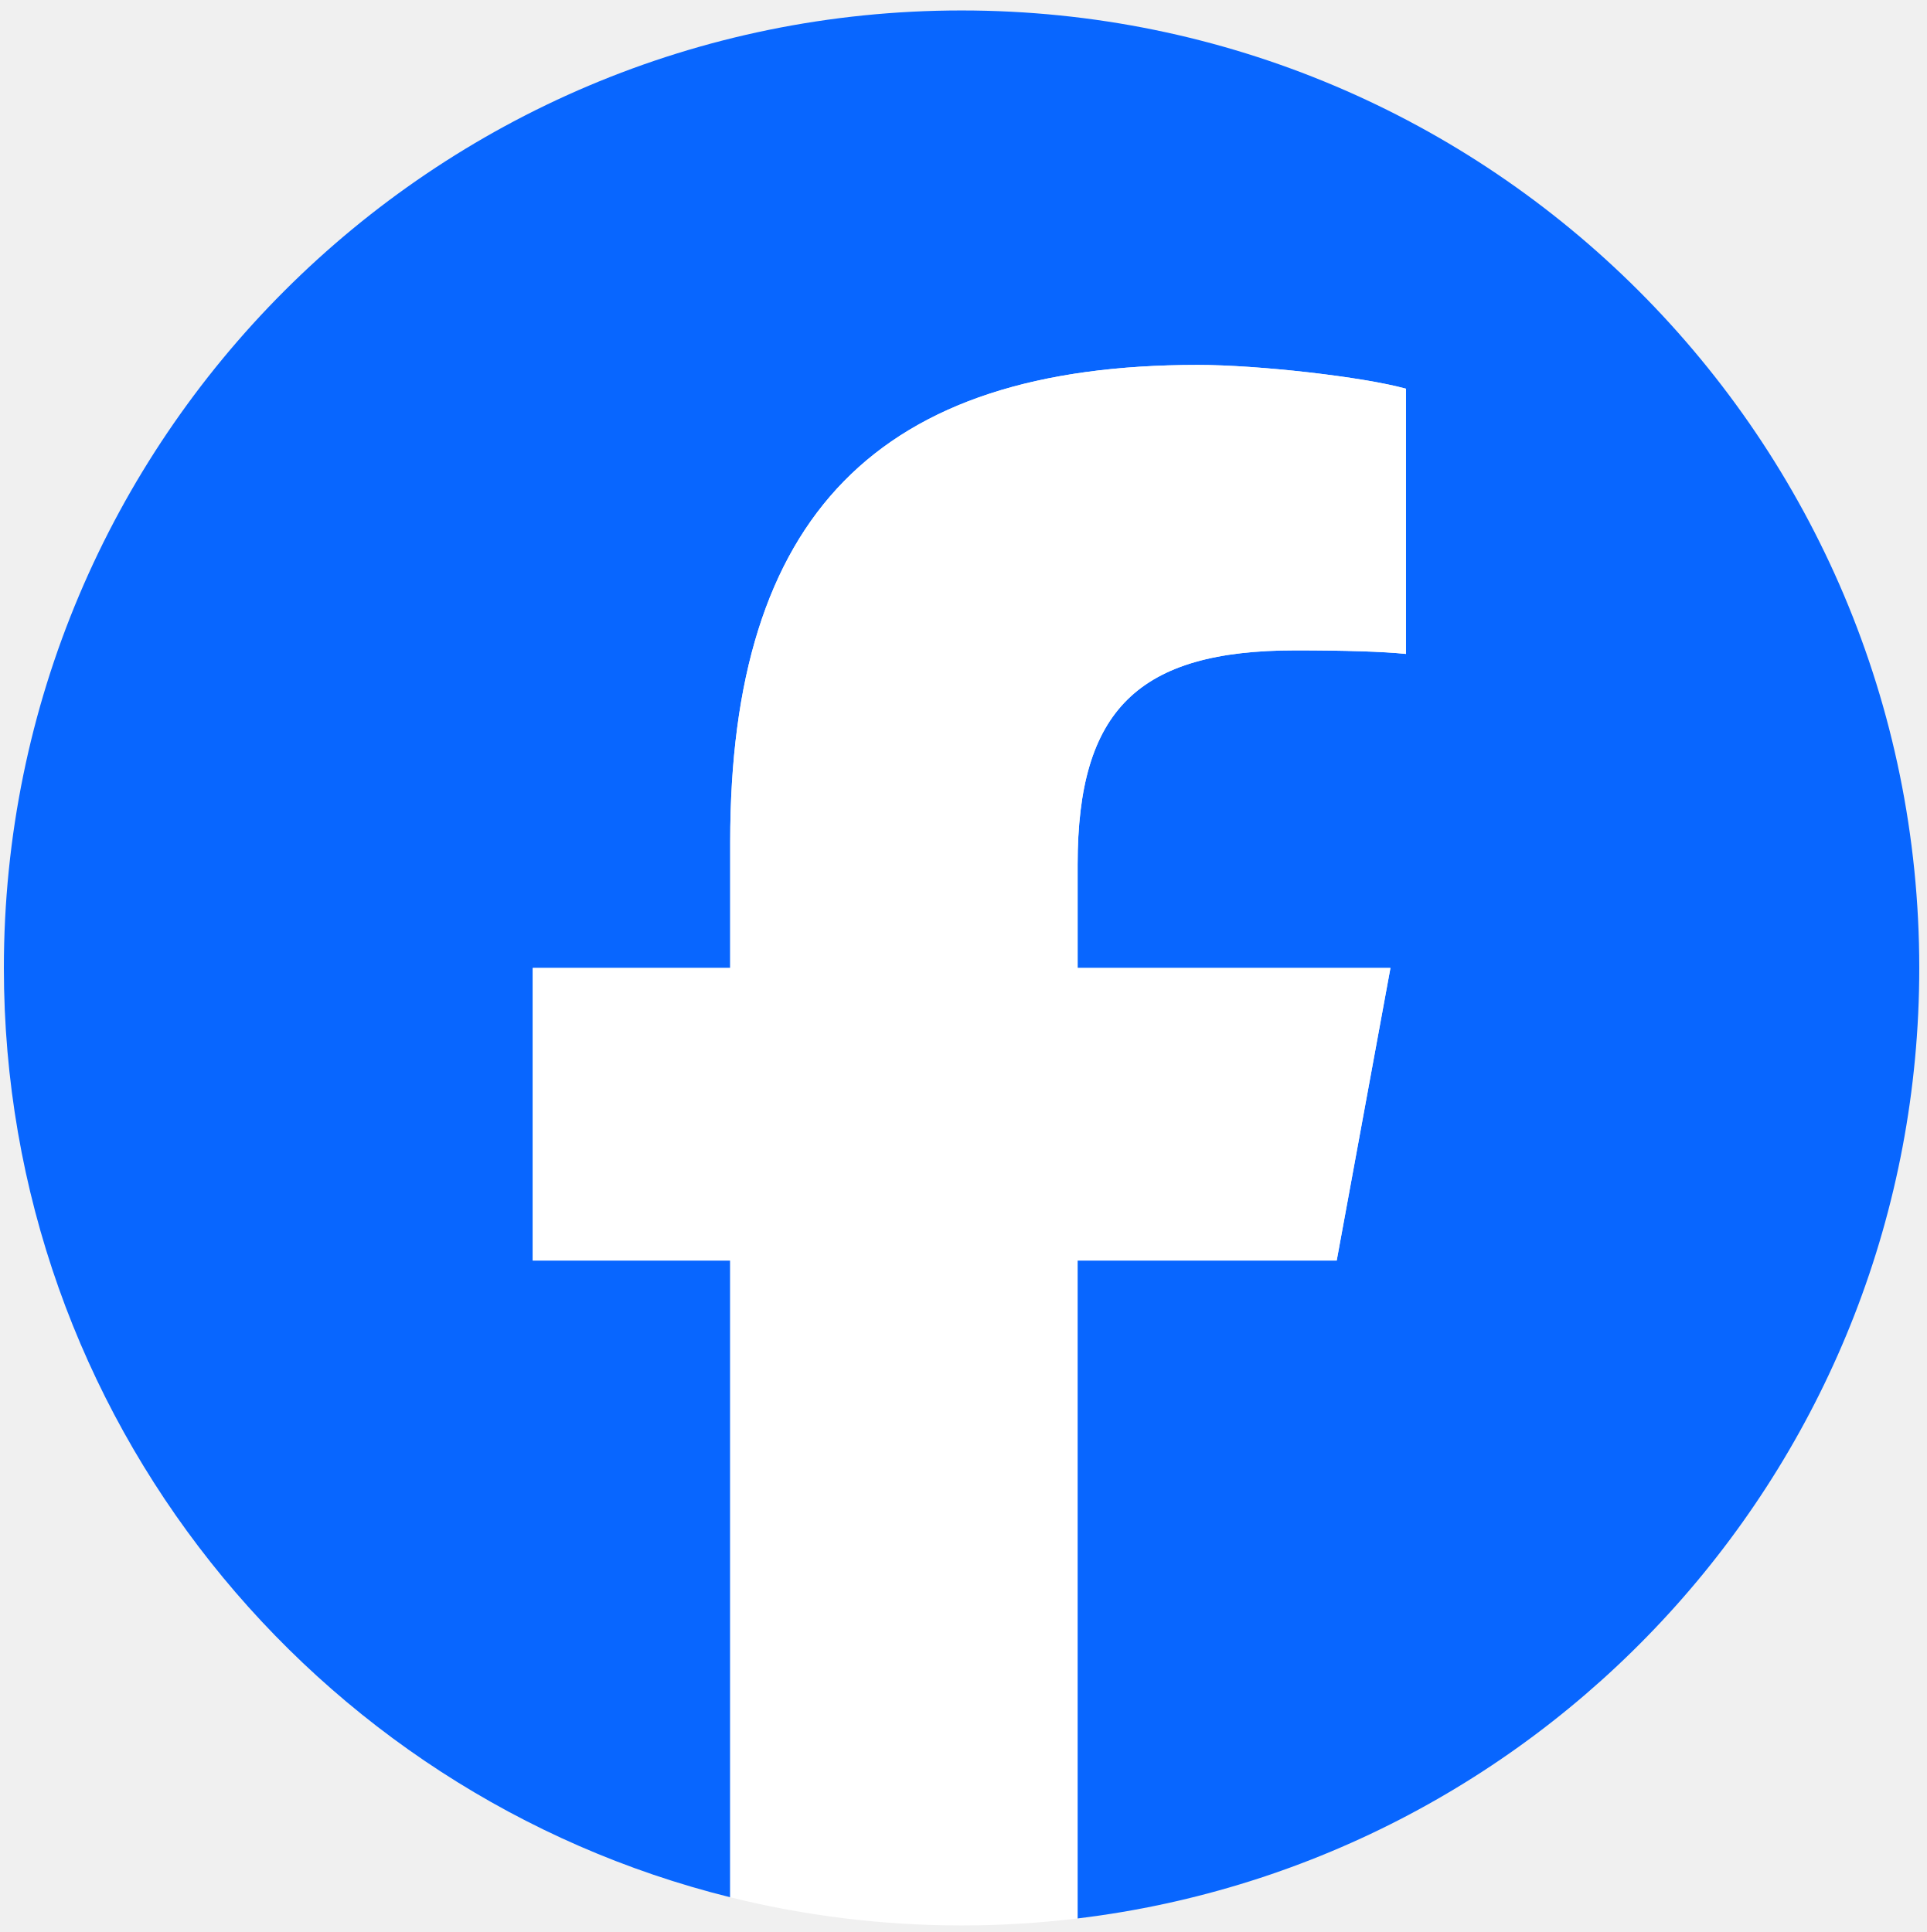
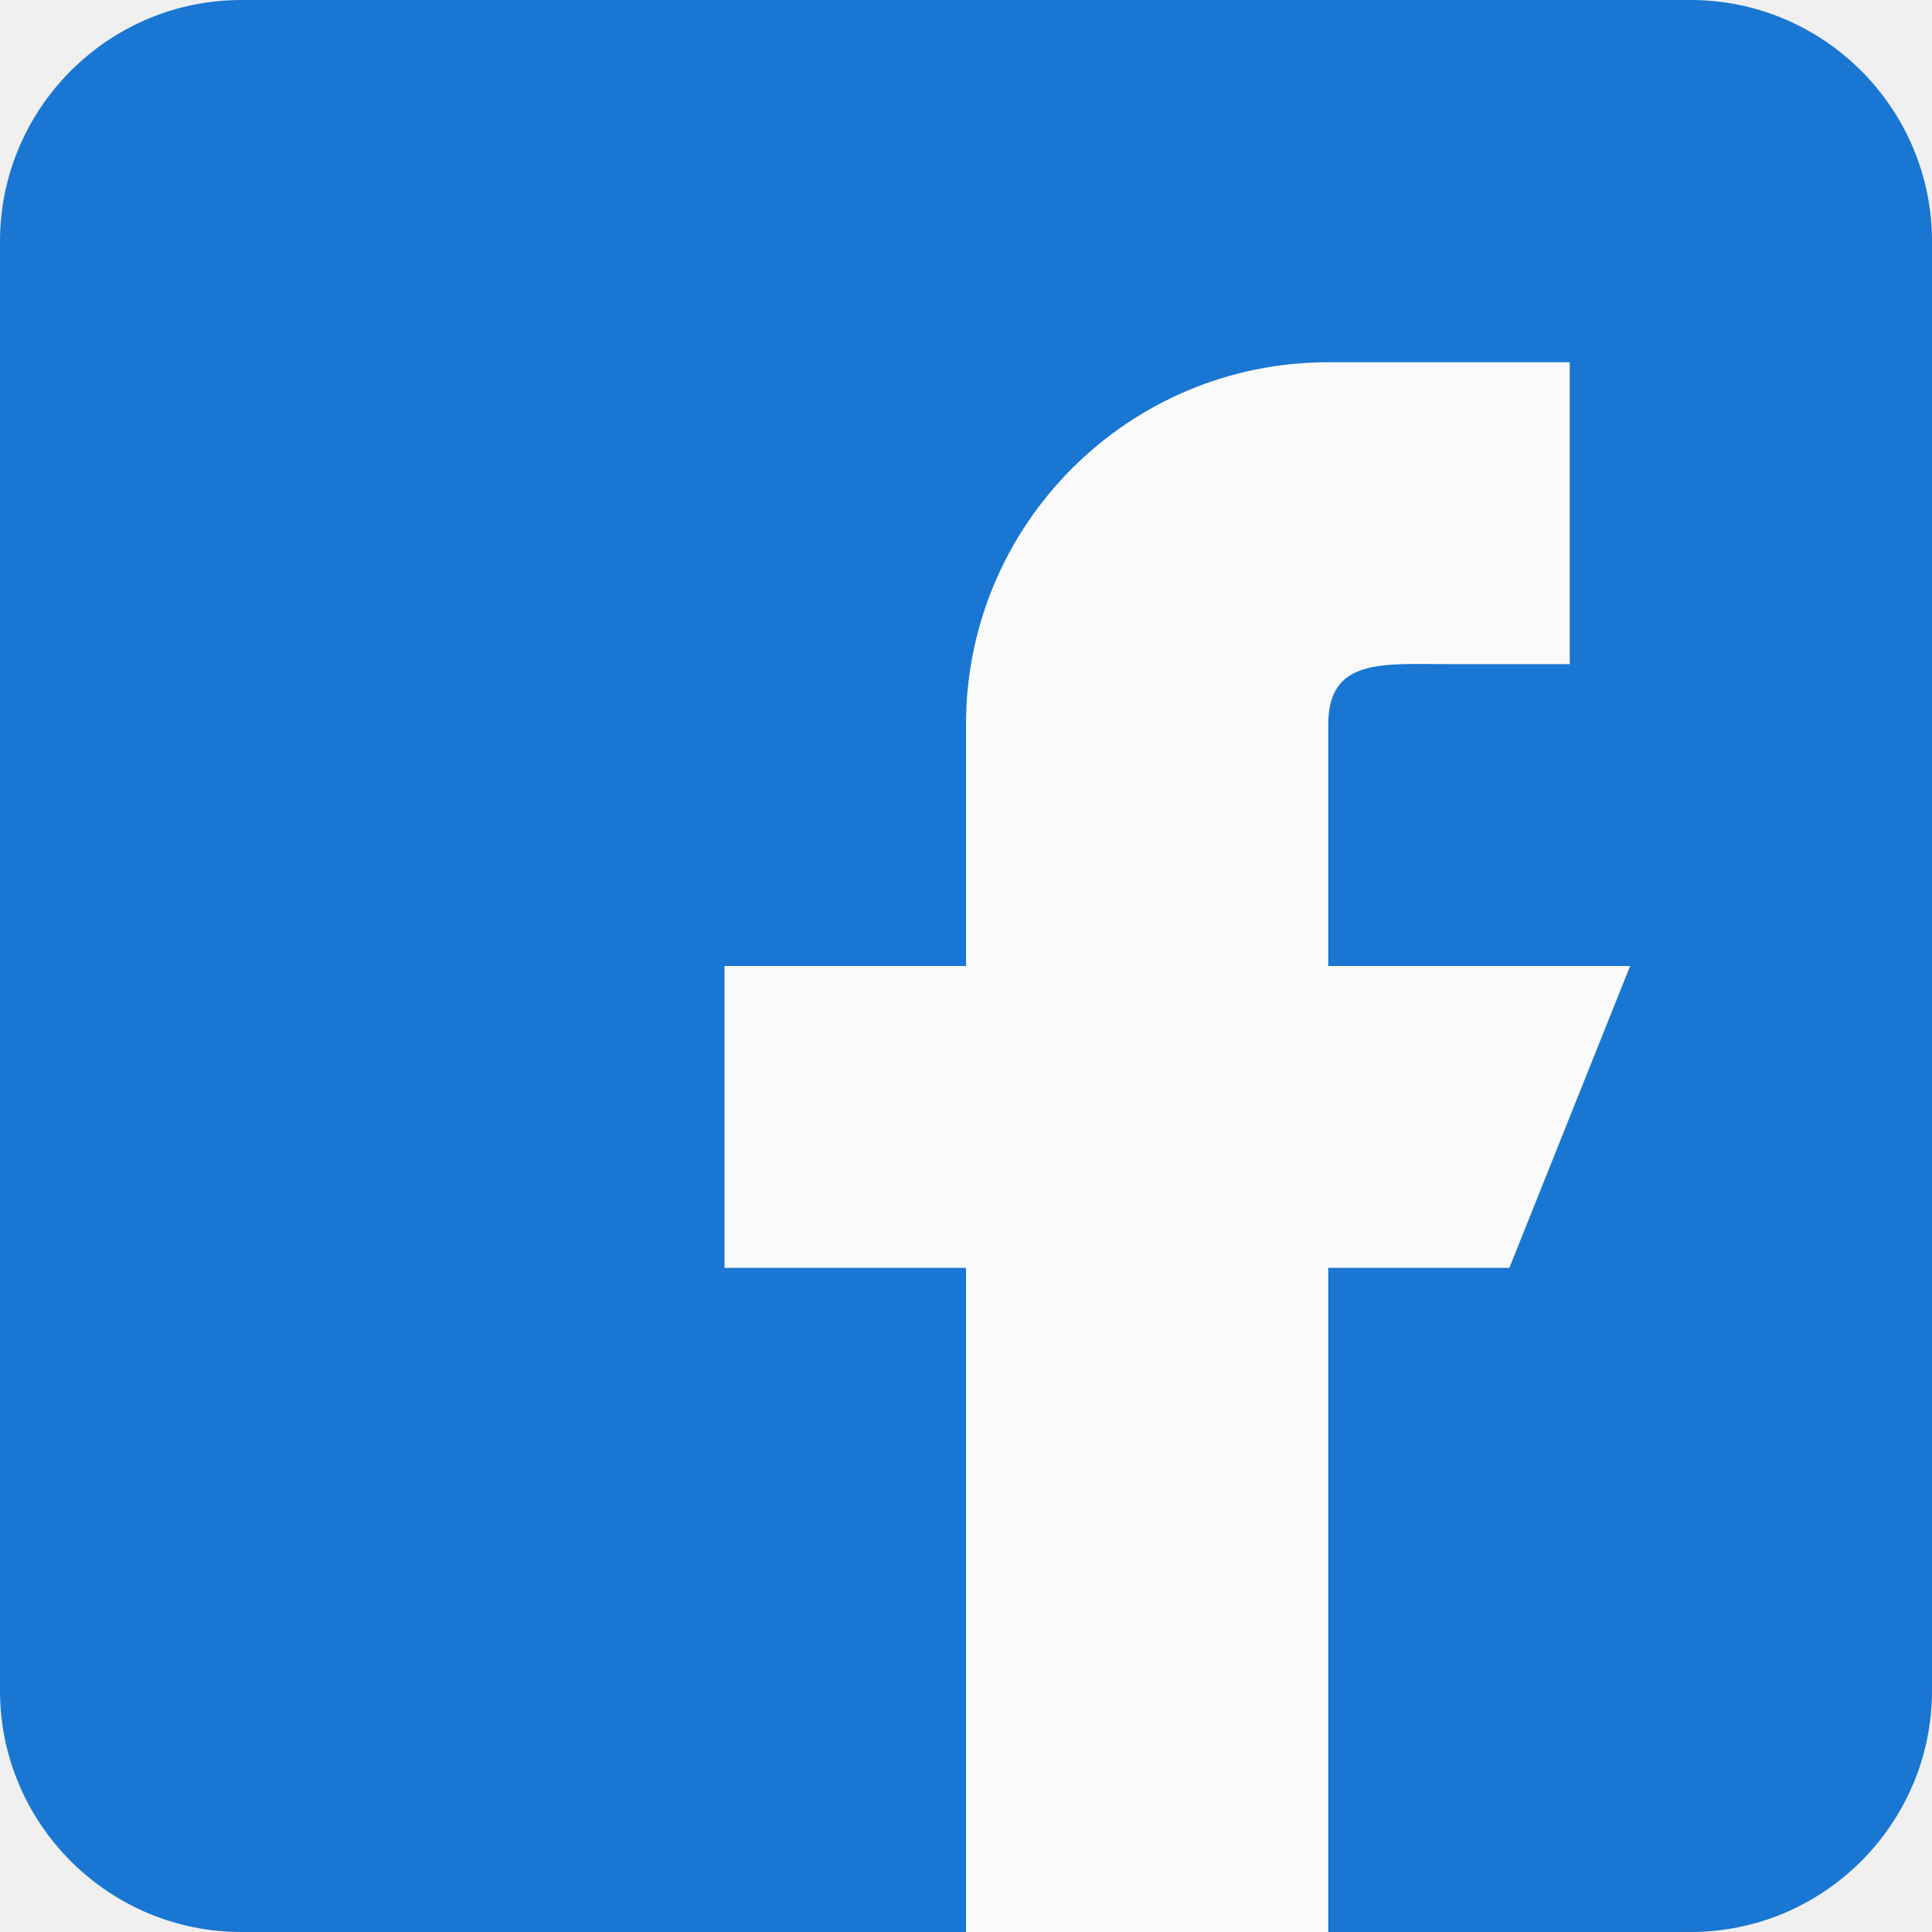
- <svg xmlns="http://www.w3.org/2000/svg" version="1.1" id="Logo_00000158727625646119494500000015711314265259652764_" x="0px" y="0px" viewBox="0 0 502.89 504.44" style="enable-background:new 0 0 502.89 504.44;" xml:space="preserve">
-   <style type="text/css">
- 	.st0{fill:#0866FF;}
- 	.st1{fill:#FFFFFF;}
- </style>
-   <g id="Logo">
-     <path id="Initiator" class="st0" d="M501.01,252.73c0-138.07-111.93-250-250-250s-250,111.93-250,250   c0,117.24,80.72,215.62,189.61,242.64V329.13h-51.55v-76.4h51.55v-32.92c0-85.09,38.51-124.53,122.05-124.53   c15.84,0,43.17,3.11,54.35,6.21v69.25c-5.9-0.62-16.15-0.93-28.88-0.93c-40.99,0-56.83,15.53-56.83,55.9v27.02h81.66l-14.03,76.4   H281.3V500.9C405.08,485.95,501.01,380.55,501.01,252.73z" />
-     <path id="F" class="st1" d="M348.93,329.13l14.03-76.4H281.3v-27.02c0-40.37,15.84-55.9,56.83-55.9c12.73,0,22.98,0.31,28.88,0.93   v-69.25c-11.18-3.11-38.51-6.21-54.35-6.21c-83.54,0-122.05,39.44-122.05,124.53v32.92h-51.55v76.4h51.55v166.24   c19.34,4.8,39.57,7.36,60.39,7.36c10.25,0,20.36-0.63,30.29-1.83V329.13H348.93z" />
-   </g>
+ <svg xmlns="http://www.w3.org/2000/svg" version="1.1" id="facebook-logo" class="icon" width="100" height="100" x="0px" y="0px" viewBox="0 0 512 512" xml:space="preserve">
+   <path style="fill:#1976D2;" d="M448,0H64C28.704,0,0,28.704,0,64v384c0,35.296,28.704,64,64,64h384c35.296,0,64-28.704,64-64V64         C512,28.704,483.296,0,448,0z" />
+   <path style="fill:#FAFAFA;" d="M432,256h-80v-64c0-17.664,14.336-16,32-16h32V96h-64l0,0c-53.024,0-96,42.976-96,96v64h-64v80h64         v176h96V336h48L432,256z" />
</svg>
